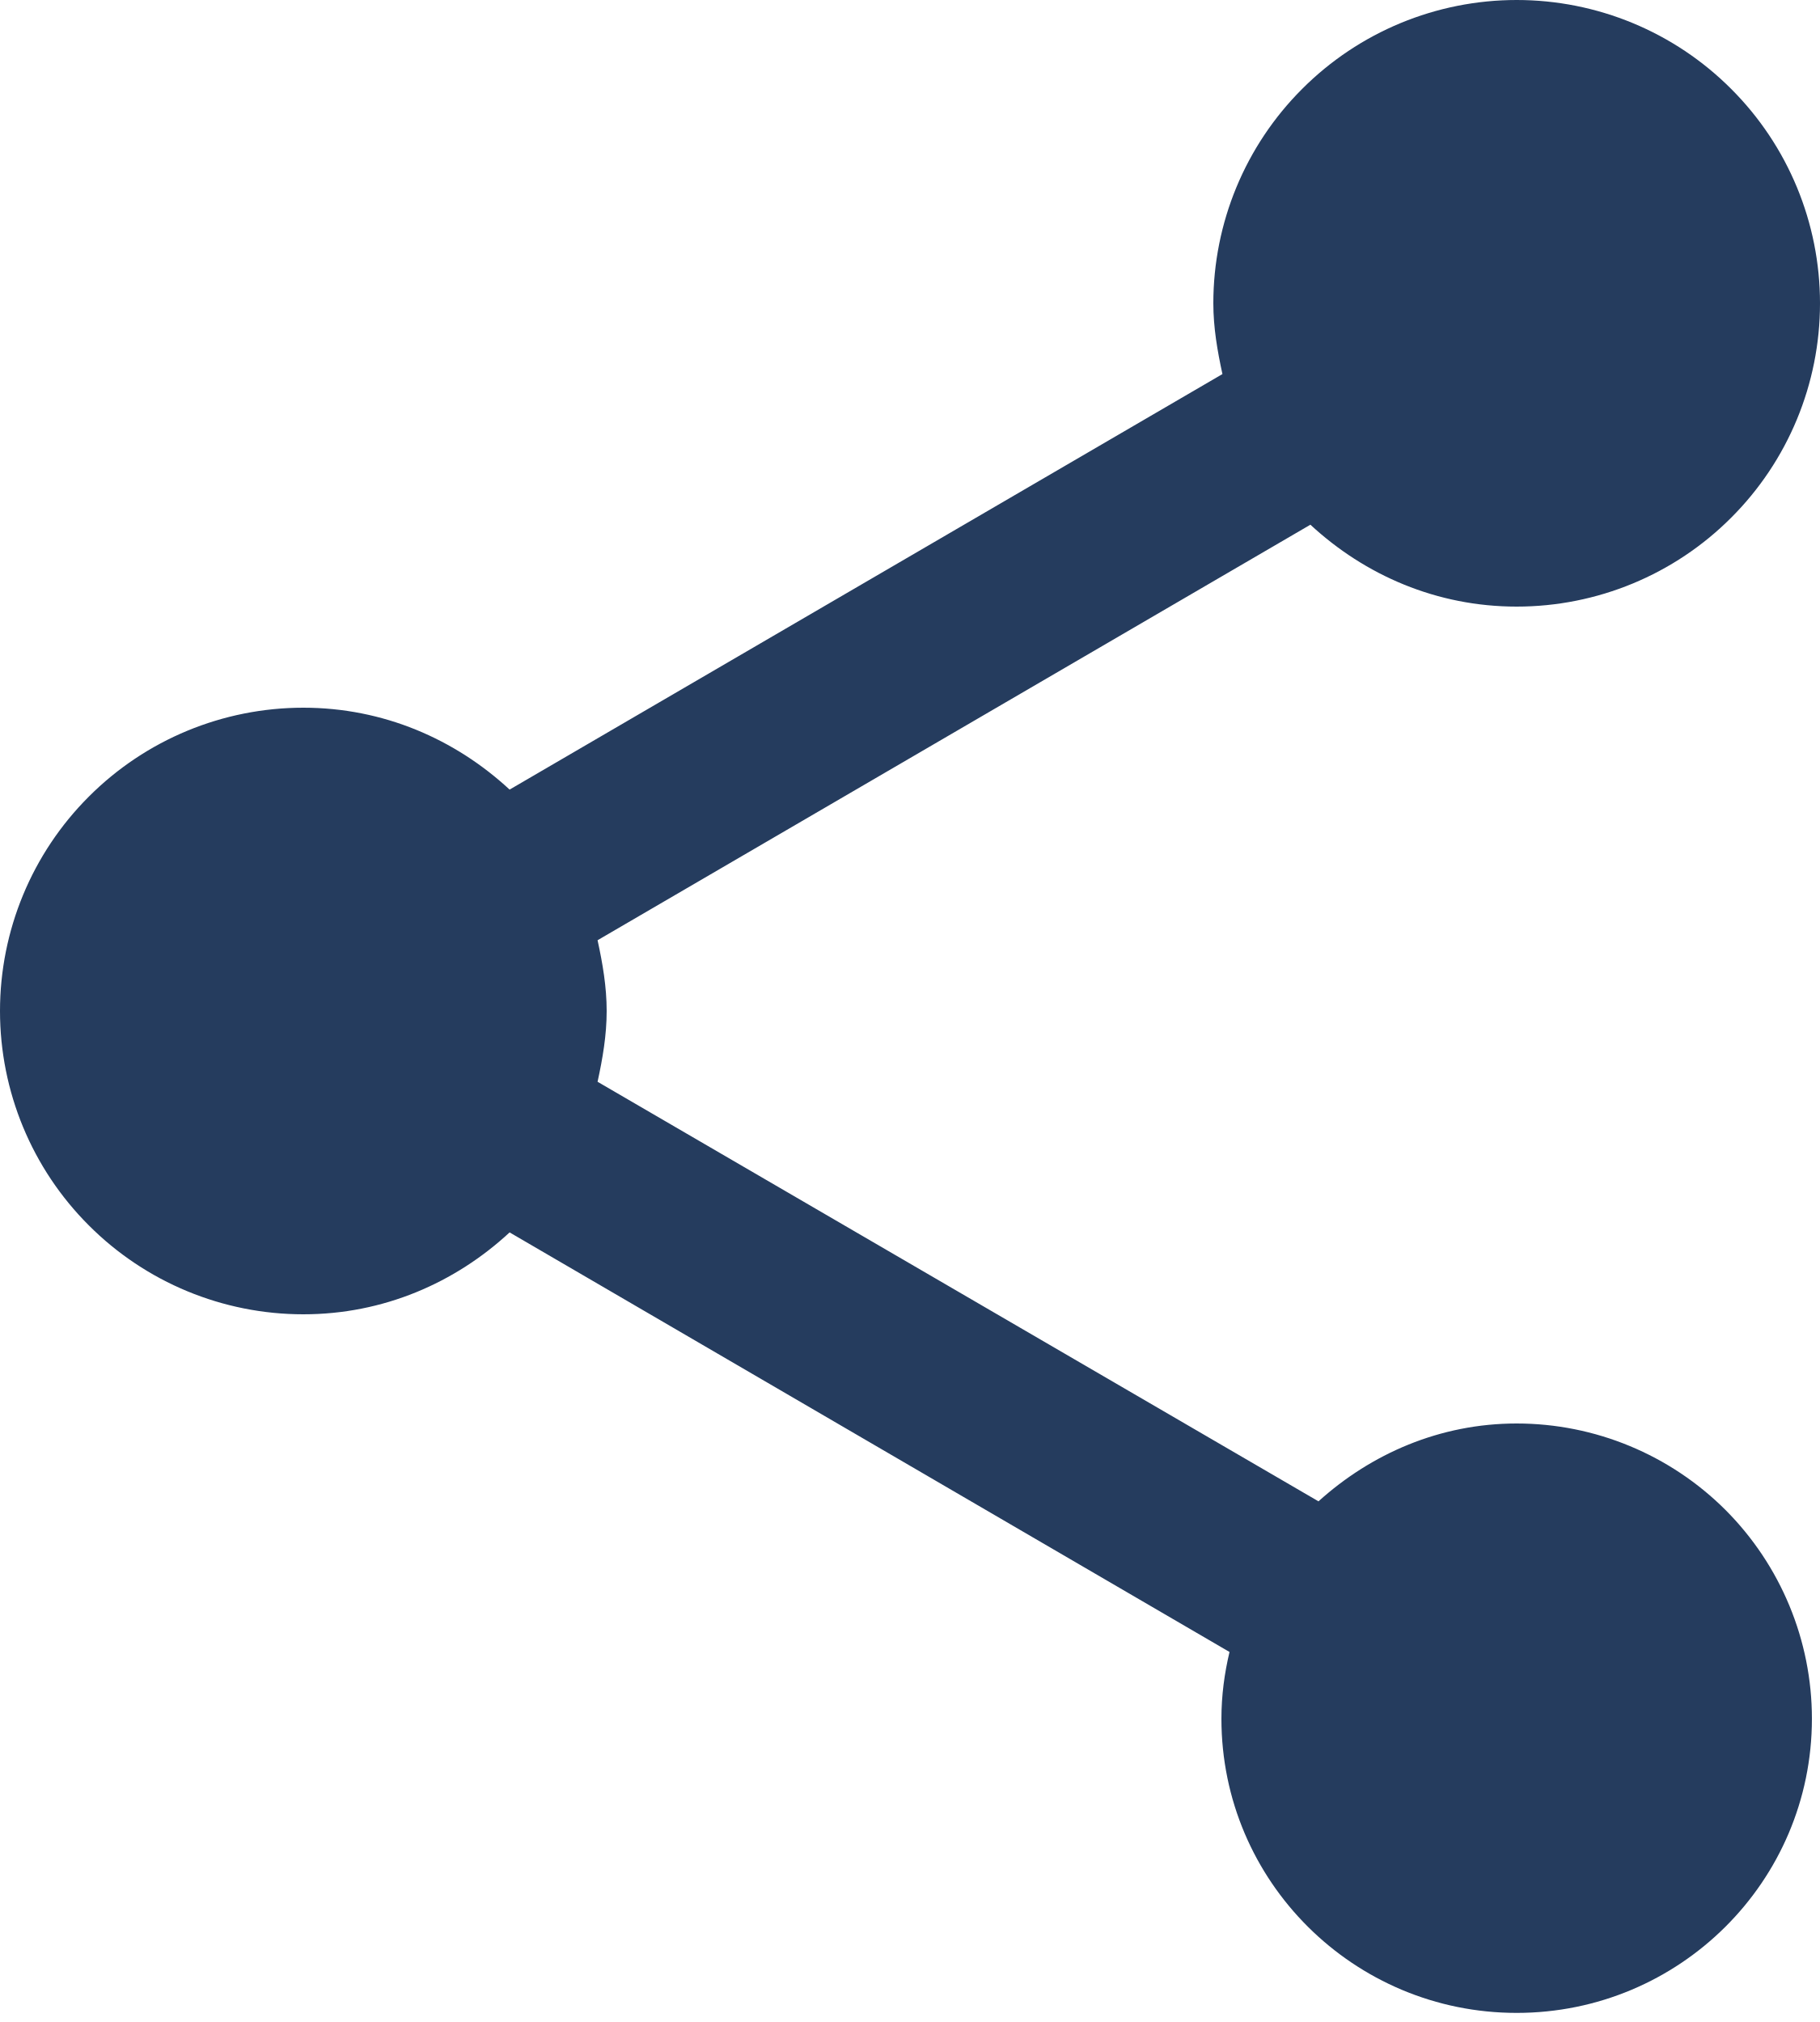
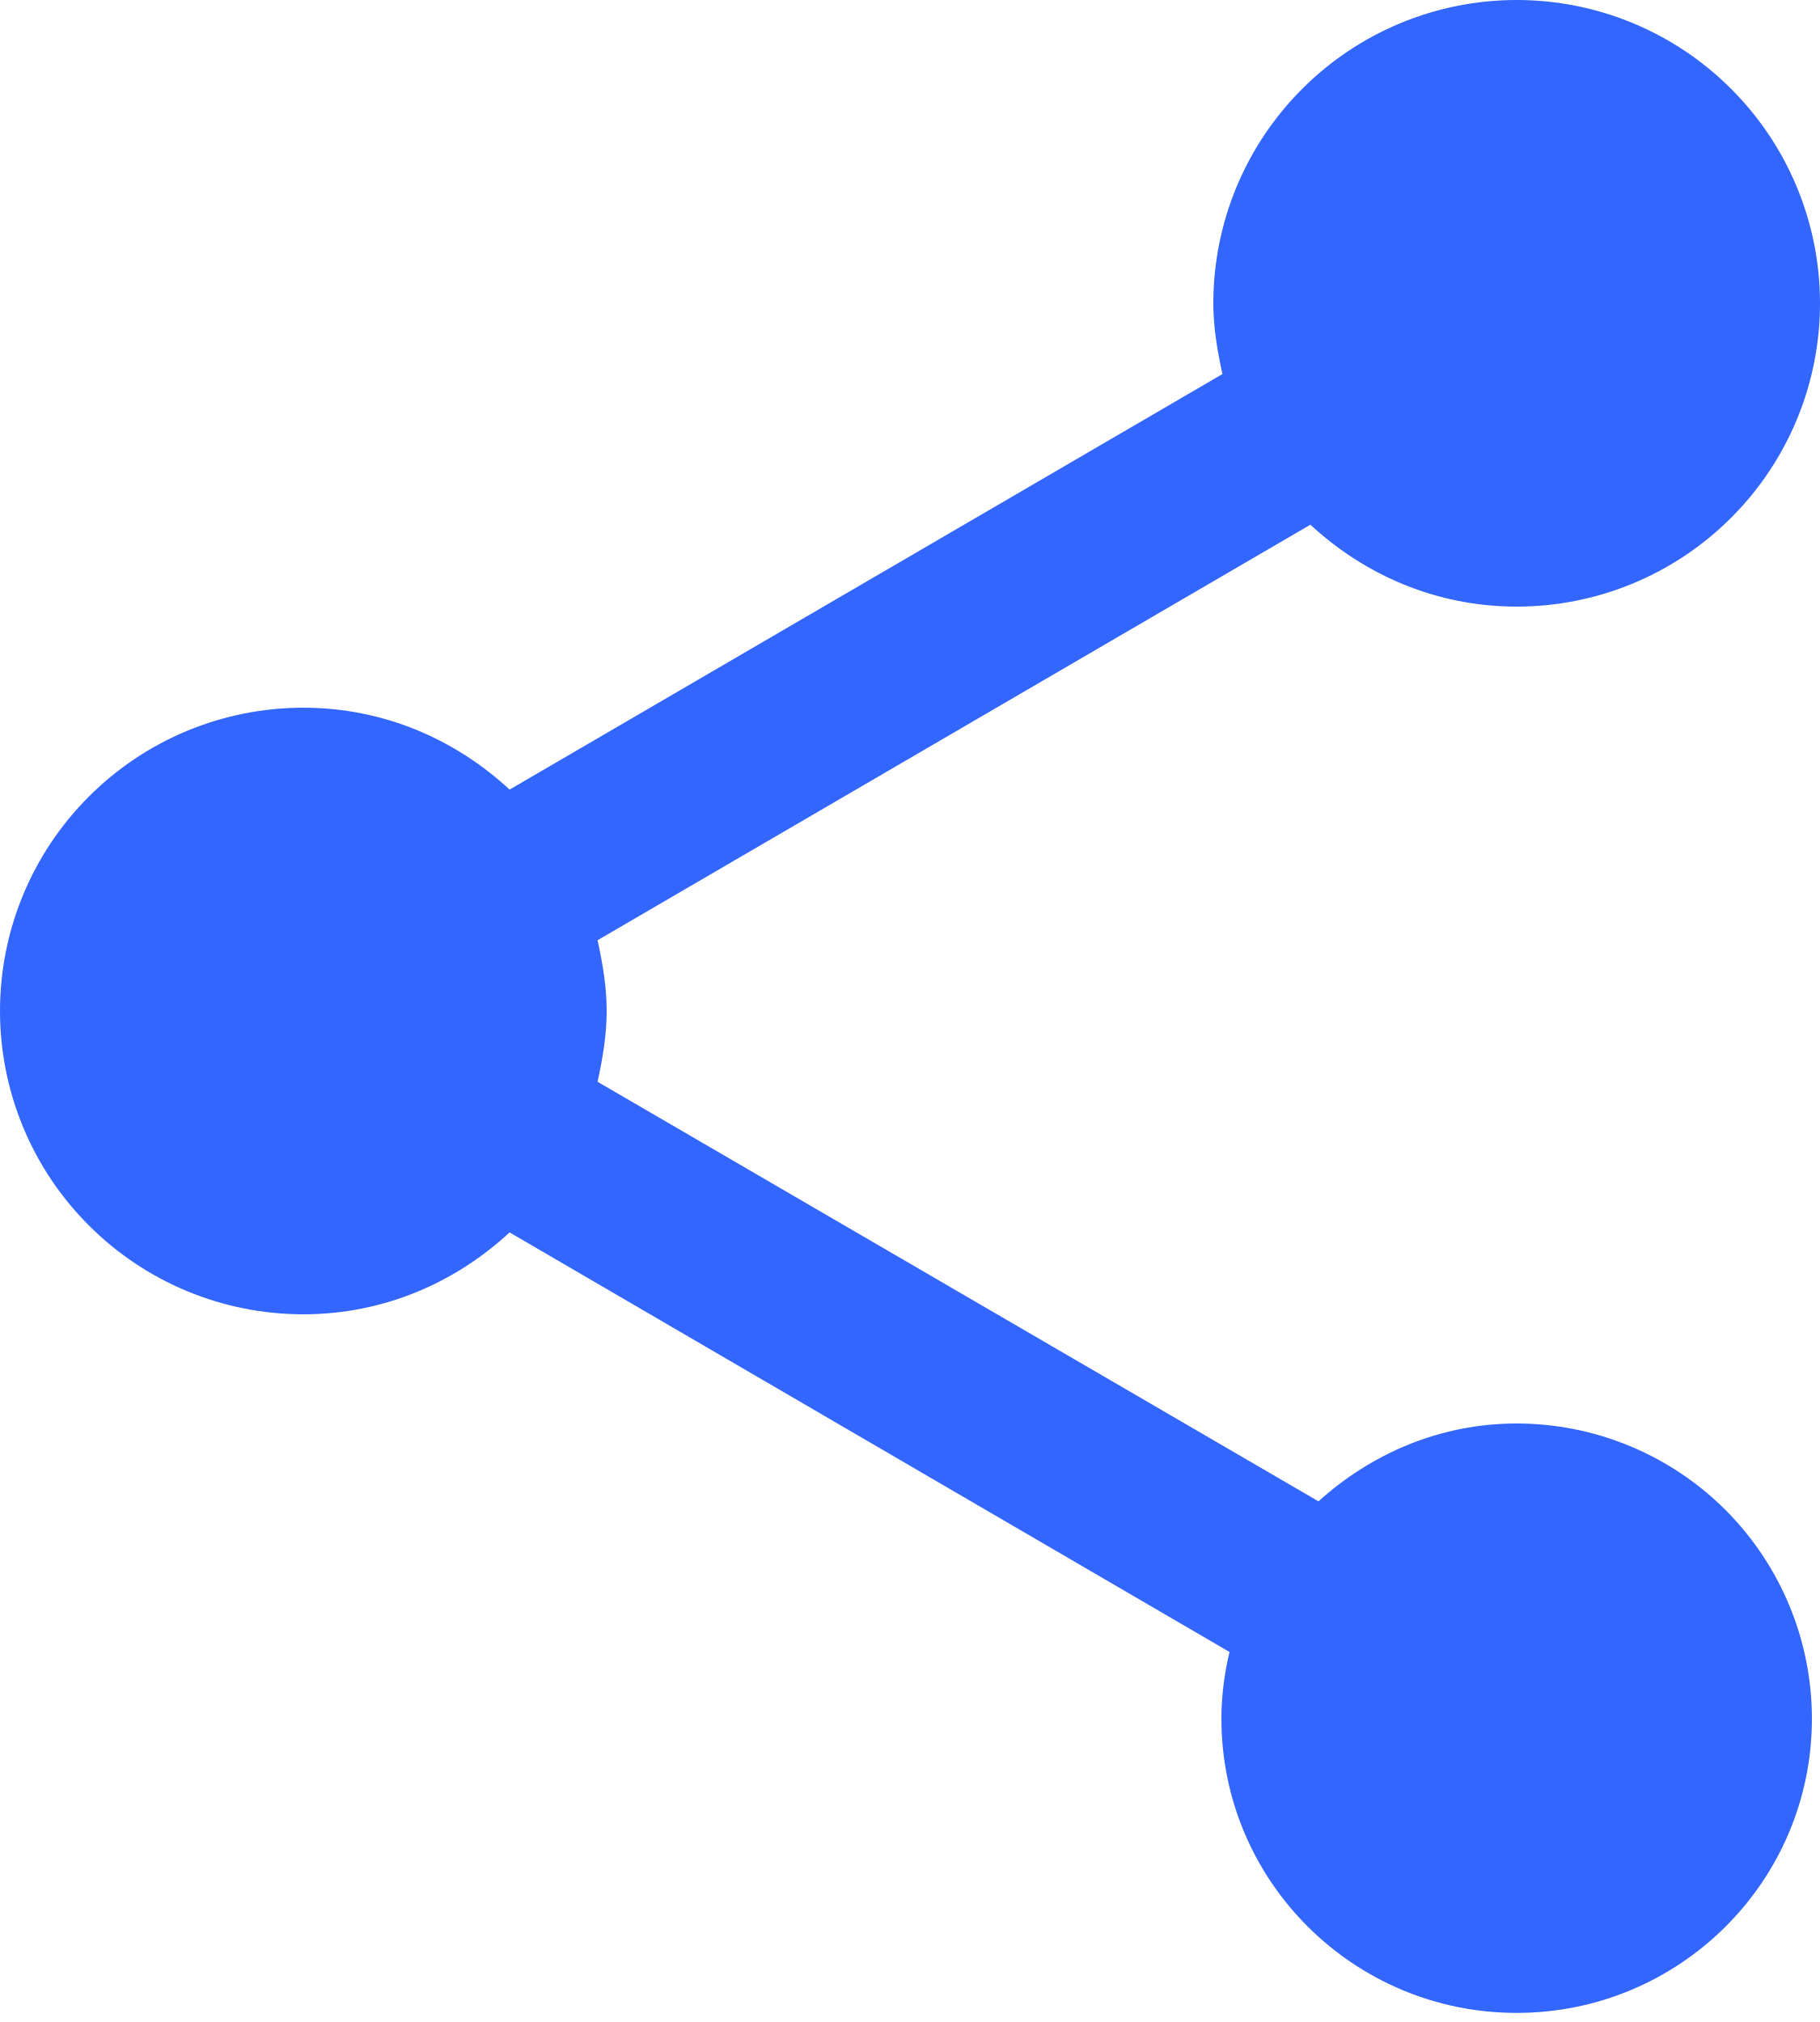
<svg xmlns="http://www.w3.org/2000/svg" width="18" height="20" viewBox="0 0 18 20" fill="none">
-   <path d="M15 14.08C14.24 14.08 13.56 14.38 13.04 14.85L5.91 10.7C5.96 10.47 6 10.24 6 10C6 9.76 5.96 9.53 5.91 9.3L12.96 5.19C13.5 5.69 14.21 6 15 6C15.796 6 16.559 5.684 17.121 5.121C17.684 4.559 18 3.796 18 3C18 2.204 17.684 1.441 17.121 0.879C16.559 0.316 15.796 0 15 0C14.204 0 13.441 0.316 12.879 0.879C12.316 1.441 12 2.204 12 3C12 3.24 12.04 3.47 12.09 3.7L5.04 7.81C4.5 7.31 3.79 7 3 7C2.204 7 1.441 7.316 0.879 7.879C0.316 8.441 0 9.204 0 10C0 10.796 0.316 11.559 0.879 12.121C1.441 12.684 2.204 13 3 13C3.79 13 4.5 12.69 5.04 12.19L12.16 16.34C12.11 16.55 12.08 16.77 12.08 17C12.08 18.61 13.39 19.91 15 19.91C16.61 19.91 17.92 18.61 17.92 17C17.92 16.226 17.612 15.483 17.065 14.935C16.517 14.388 15.774 14.08 15 14.08Z" fill="#253C5E" />
+   <path d="M15 14.08C14.24 14.08 13.56 14.38 13.04 14.85L5.91 10.7C5.96 10.47 6 10.24 6 10C6 9.76 5.96 9.53 5.91 9.3L12.96 5.19C13.5 5.69 14.21 6 15 6C15.796 6 16.559 5.684 17.121 5.121C17.684 4.559 18 3.796 18 3C18 2.204 17.684 1.441 17.121 0.879C16.559 0.316 15.796 0 15 0C14.204 0 13.441 0.316 12.879 0.879C12.316 1.441 12 2.204 12 3C12 3.24 12.04 3.47 12.09 3.7L5.04 7.81C4.5 7.31 3.79 7 3 7C2.204 7 1.441 7.316 0.879 7.879C0.316 8.441 0 9.204 0 10C0 10.796 0.316 11.559 0.879 12.121C1.441 12.684 2.204 13 3 13C3.79 13 4.5 12.69 5.04 12.19L12.16 16.34C12.11 16.55 12.08 16.77 12.08 17C12.08 18.61 13.39 19.91 15 19.91C16.61 19.91 17.92 18.61 17.92 17C17.92 16.226 17.612 15.483 17.065 14.935C16.517 14.388 15.774 14.08 15 14.08Z" fill="#3366FF" />
</svg>
